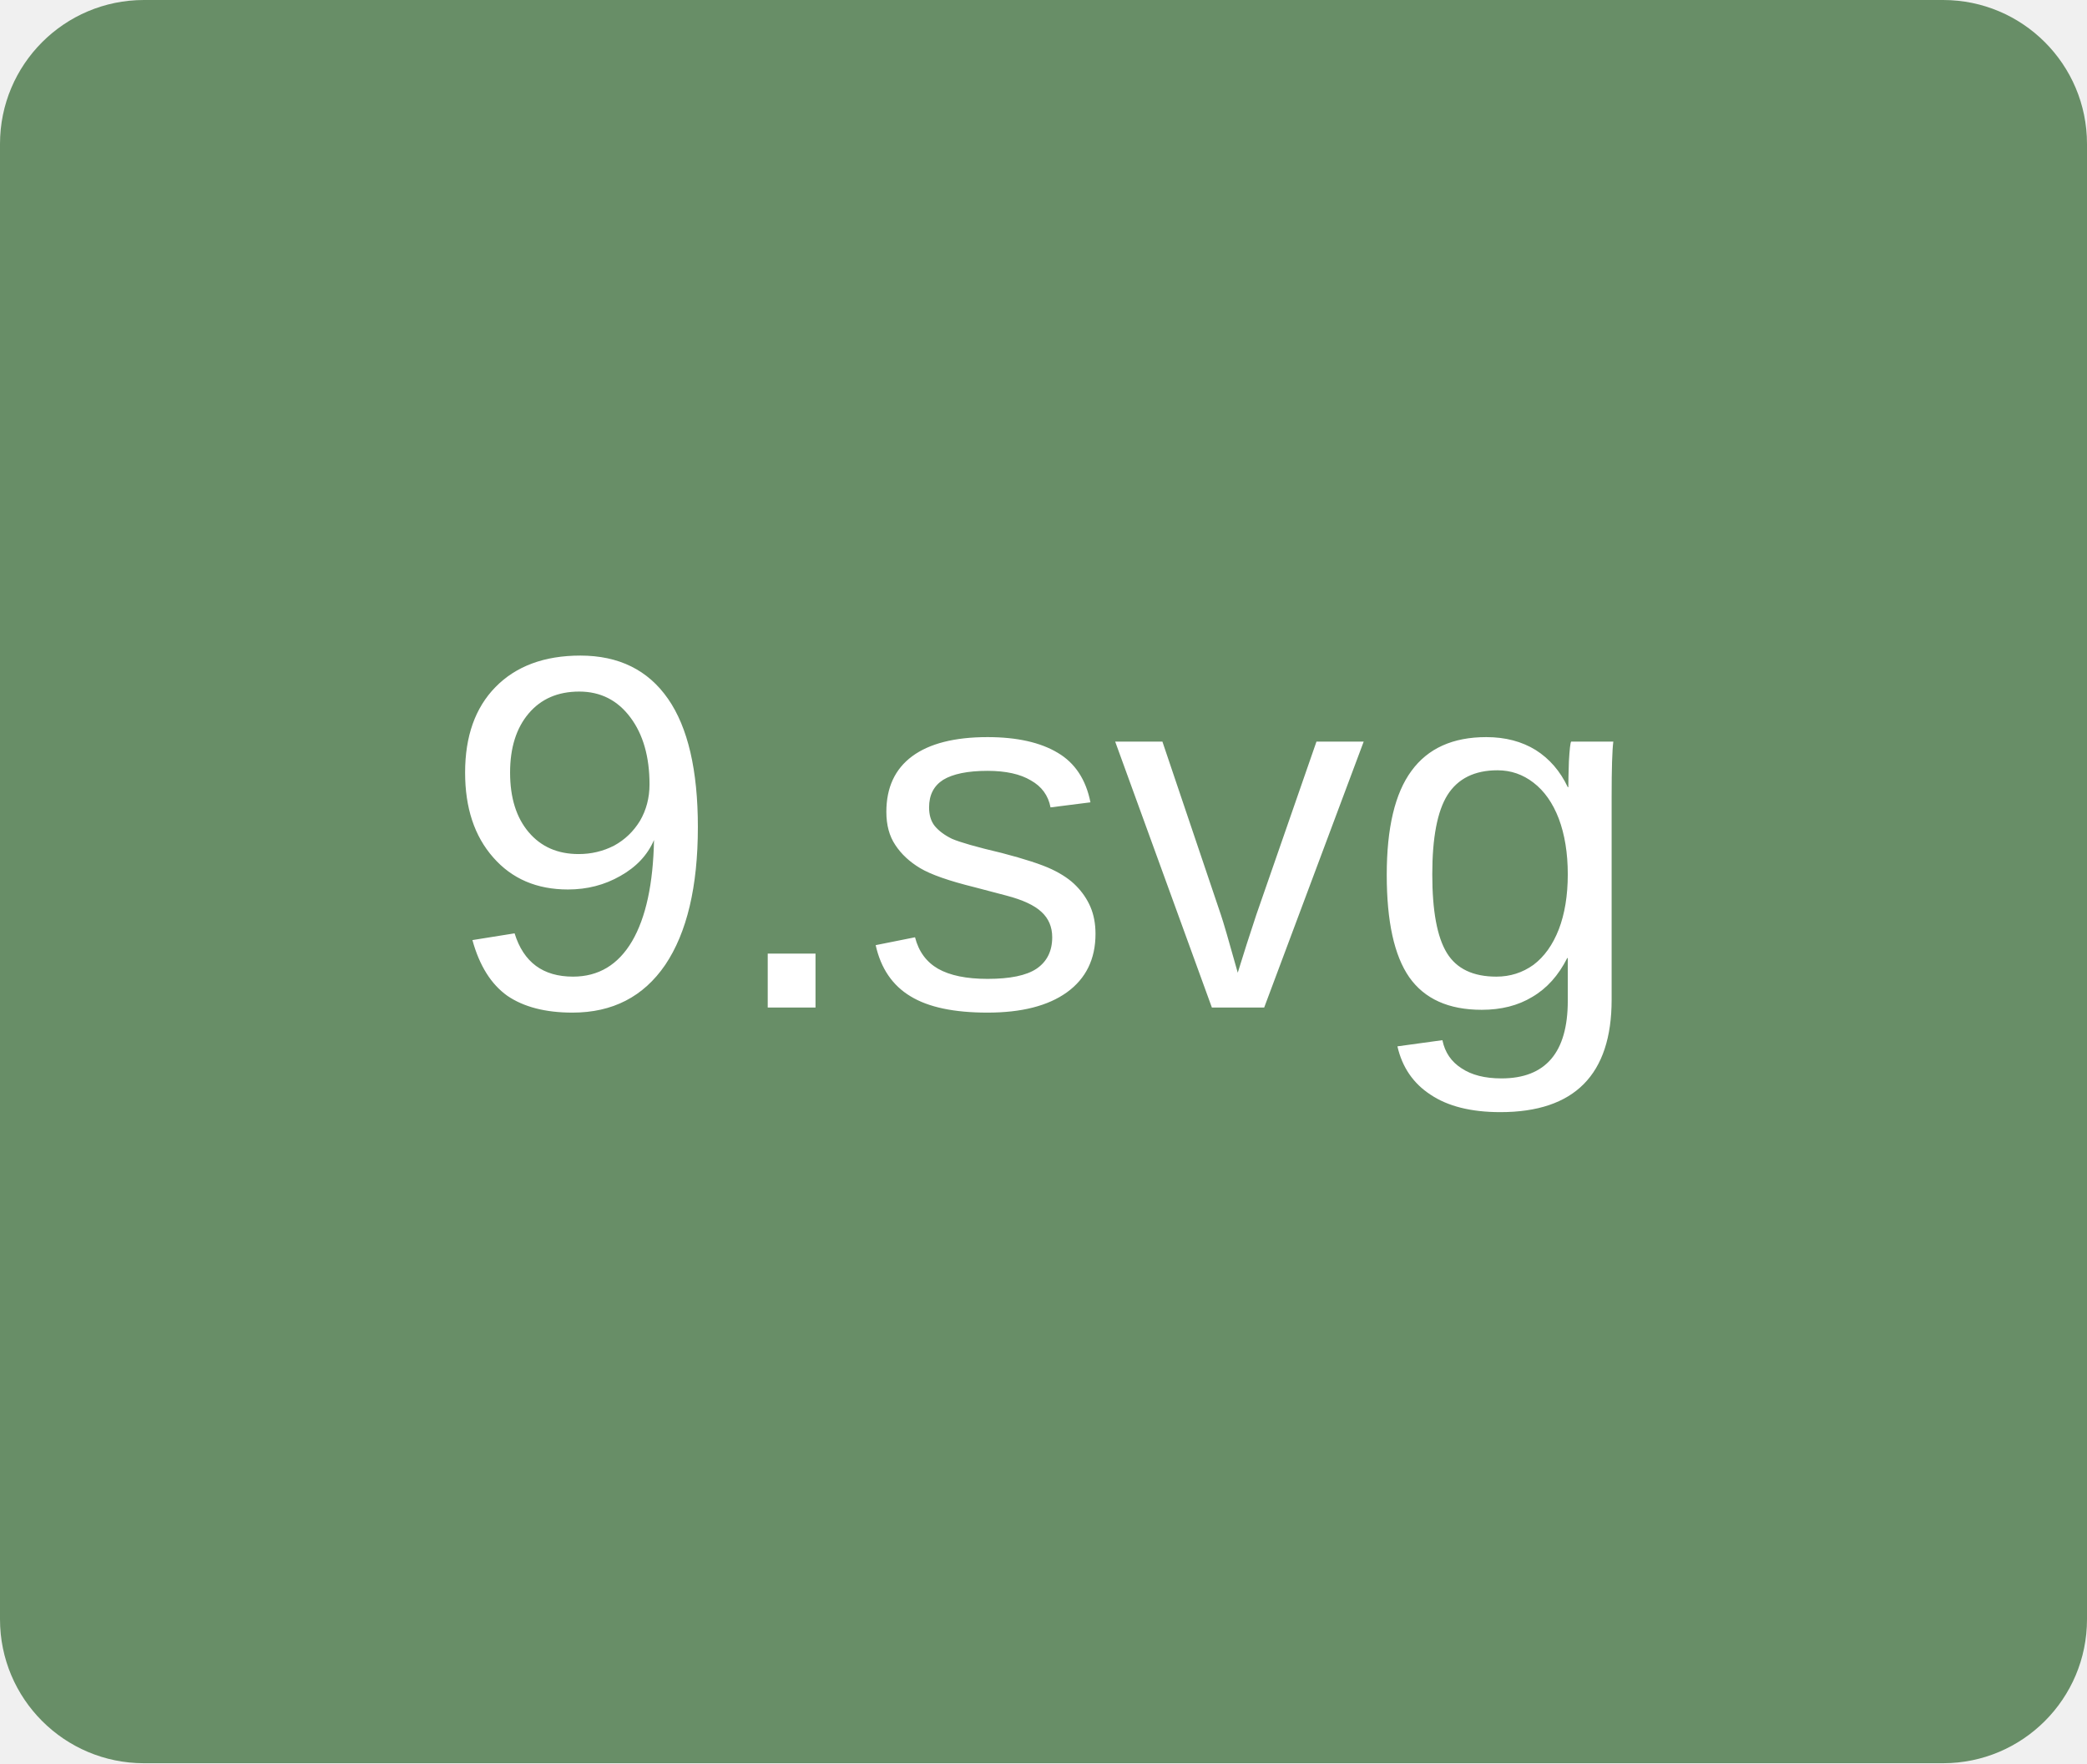
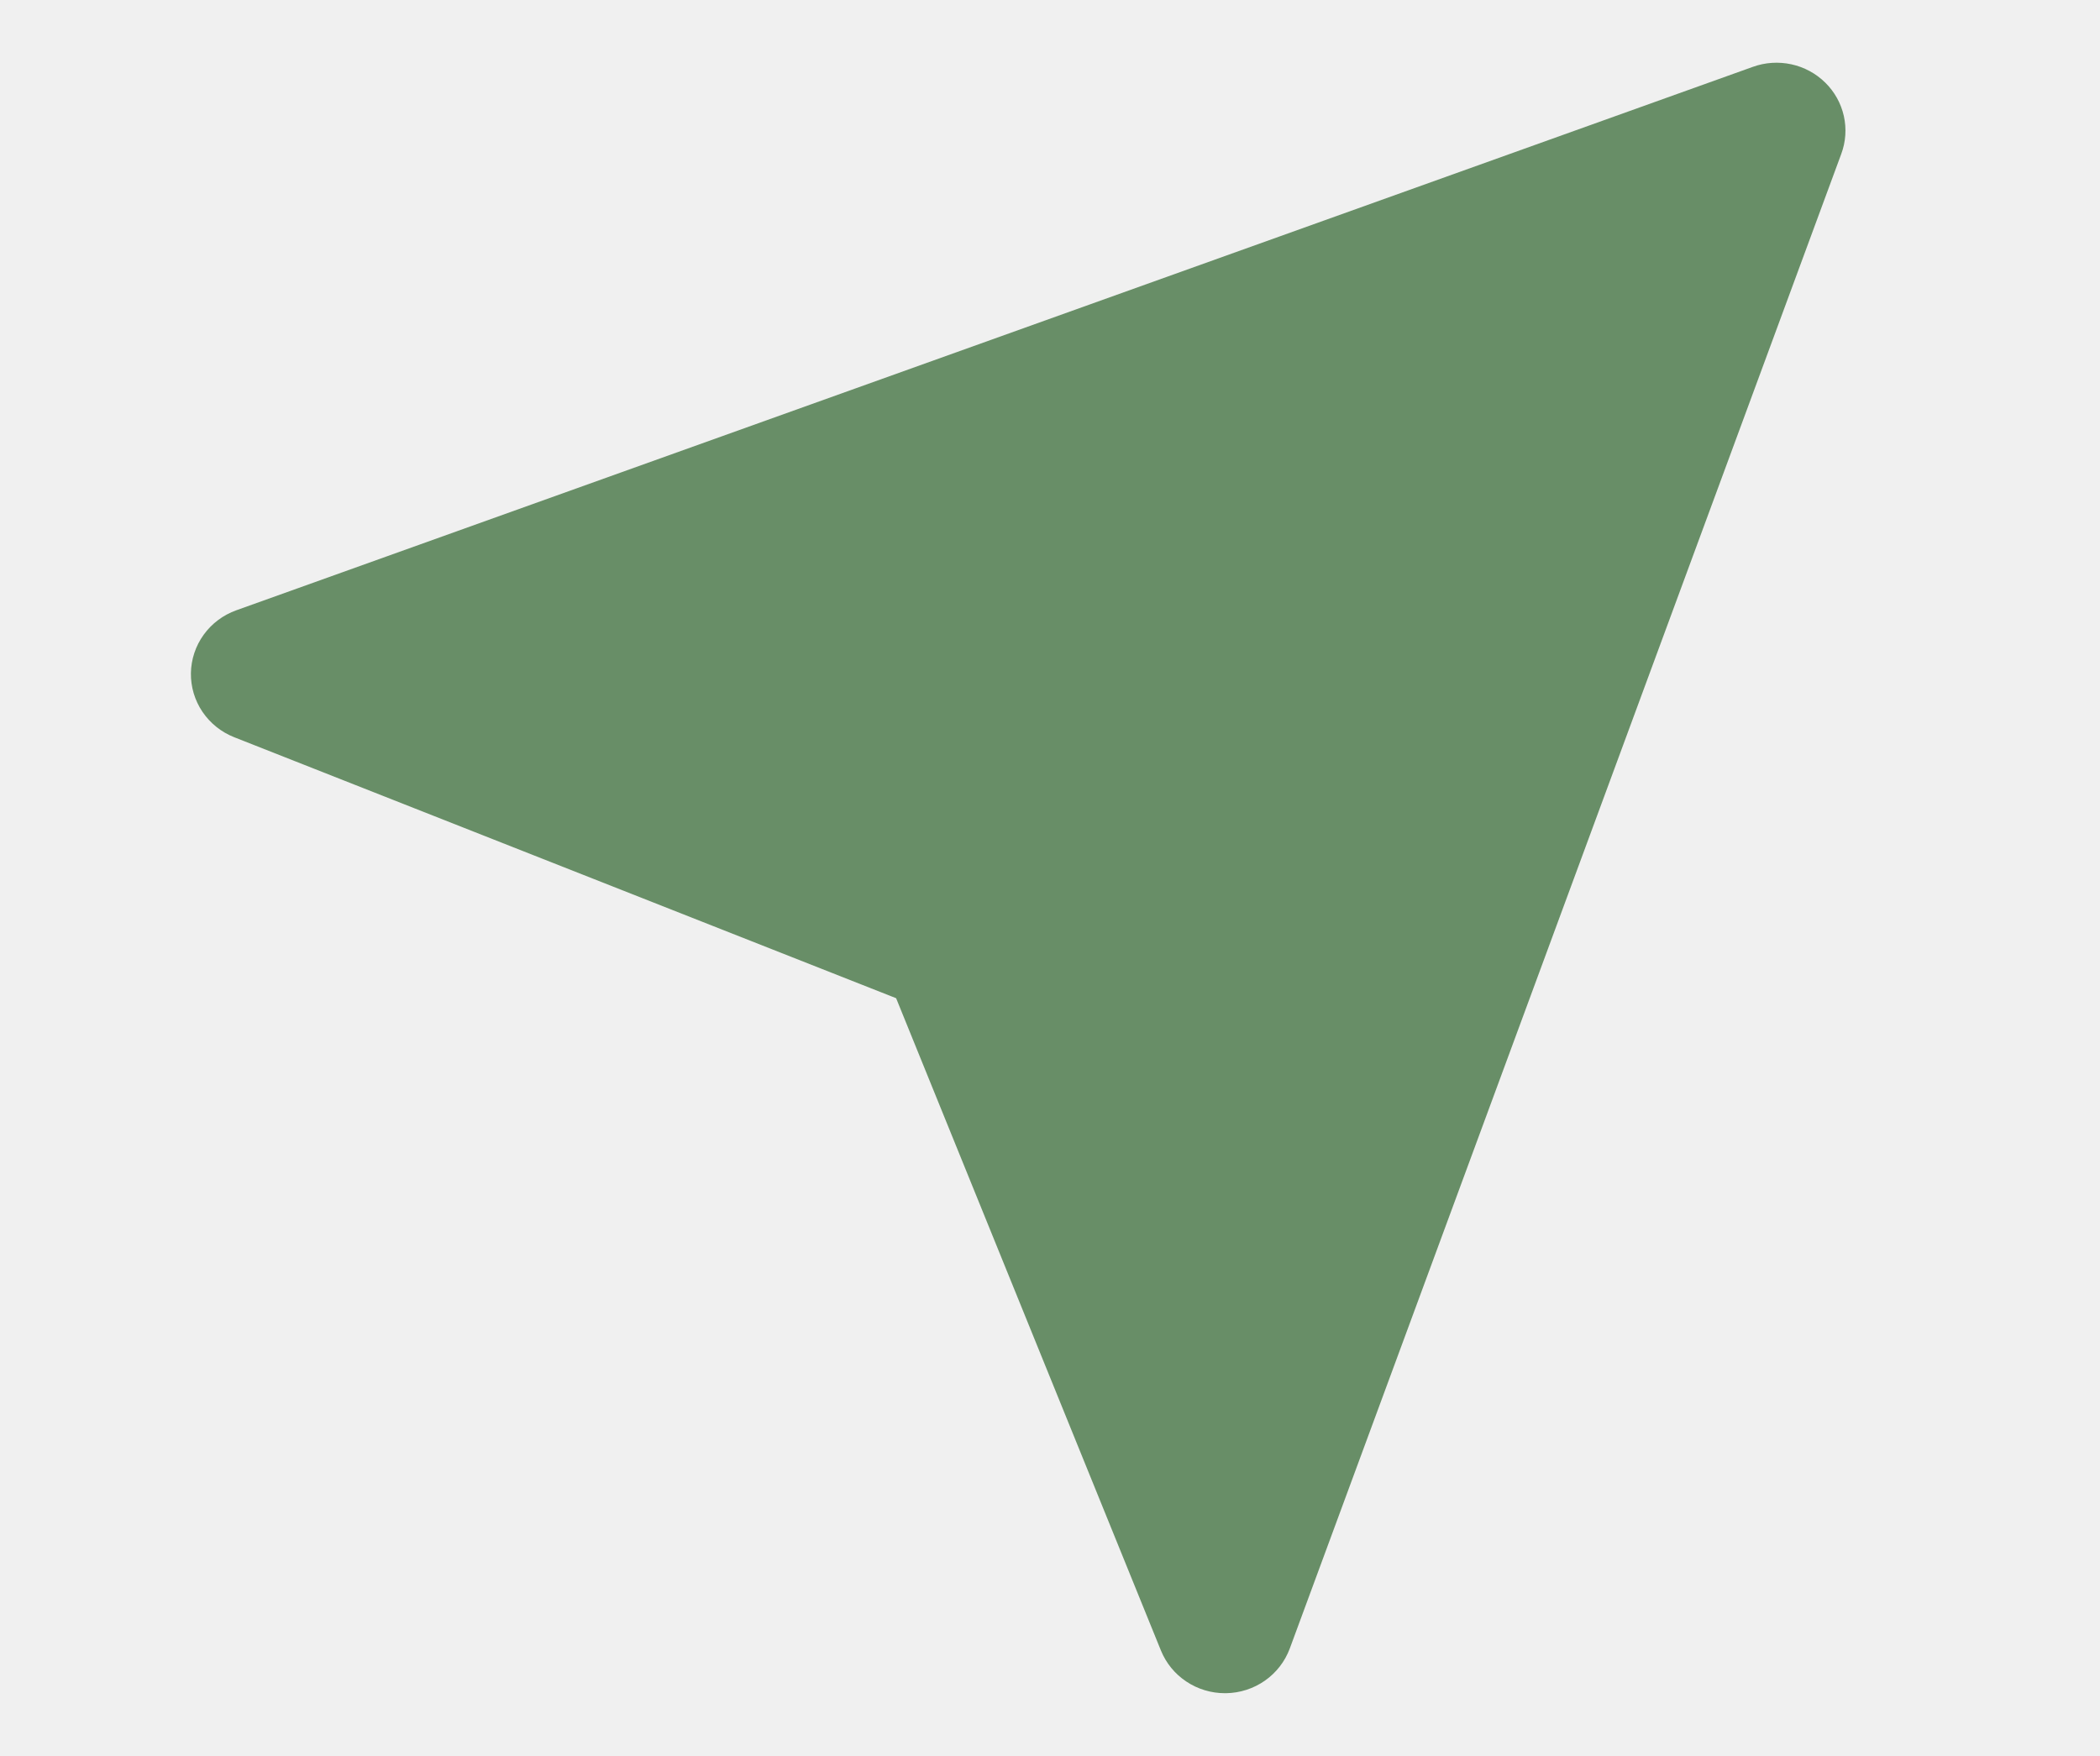
- <svg xmlns="http://www.w3.org/2000/svg" width="58" height="49" viewBox="0 0 58 49" fill="none">
-   <rect width="58" height="49" rx="4" fill="#688E67" />
-   <text x="29" y="28" font-family="Arial" font-size="14" fill="white" text-anchor="middle">9.svg</text>
+ <svg xmlns="http://www.w3.org/2000/svg" width="55" height="46" viewBox="0 0 55 46" fill="none">
+   <path d="M5 17.634C4.995 17.994 5.1 18.348 5.303 18.648C5.506 18.948 5.796 19.18 6.136 19.314L23.47 26.15L30.405 43.238C30.539 43.568 30.77 43.852 31.07 44.051C31.369 44.251 31.721 44.357 32.082 44.357H32.111C32.477 44.351 32.832 44.236 33.13 44.027C33.428 43.818 33.654 43.525 33.78 43.186L48.223 4.034C48.342 3.715 48.365 3.37 48.291 3.039C48.217 2.708 48.048 2.404 47.805 2.165C47.562 1.925 47.254 1.758 46.918 1.685C46.582 1.612 46.232 1.634 45.909 1.751L6.188 15.988C5.844 16.111 5.546 16.335 5.334 16.629C5.122 16.923 5.006 17.273 5 17.634Z" fill="#688E67" />
</svg>
